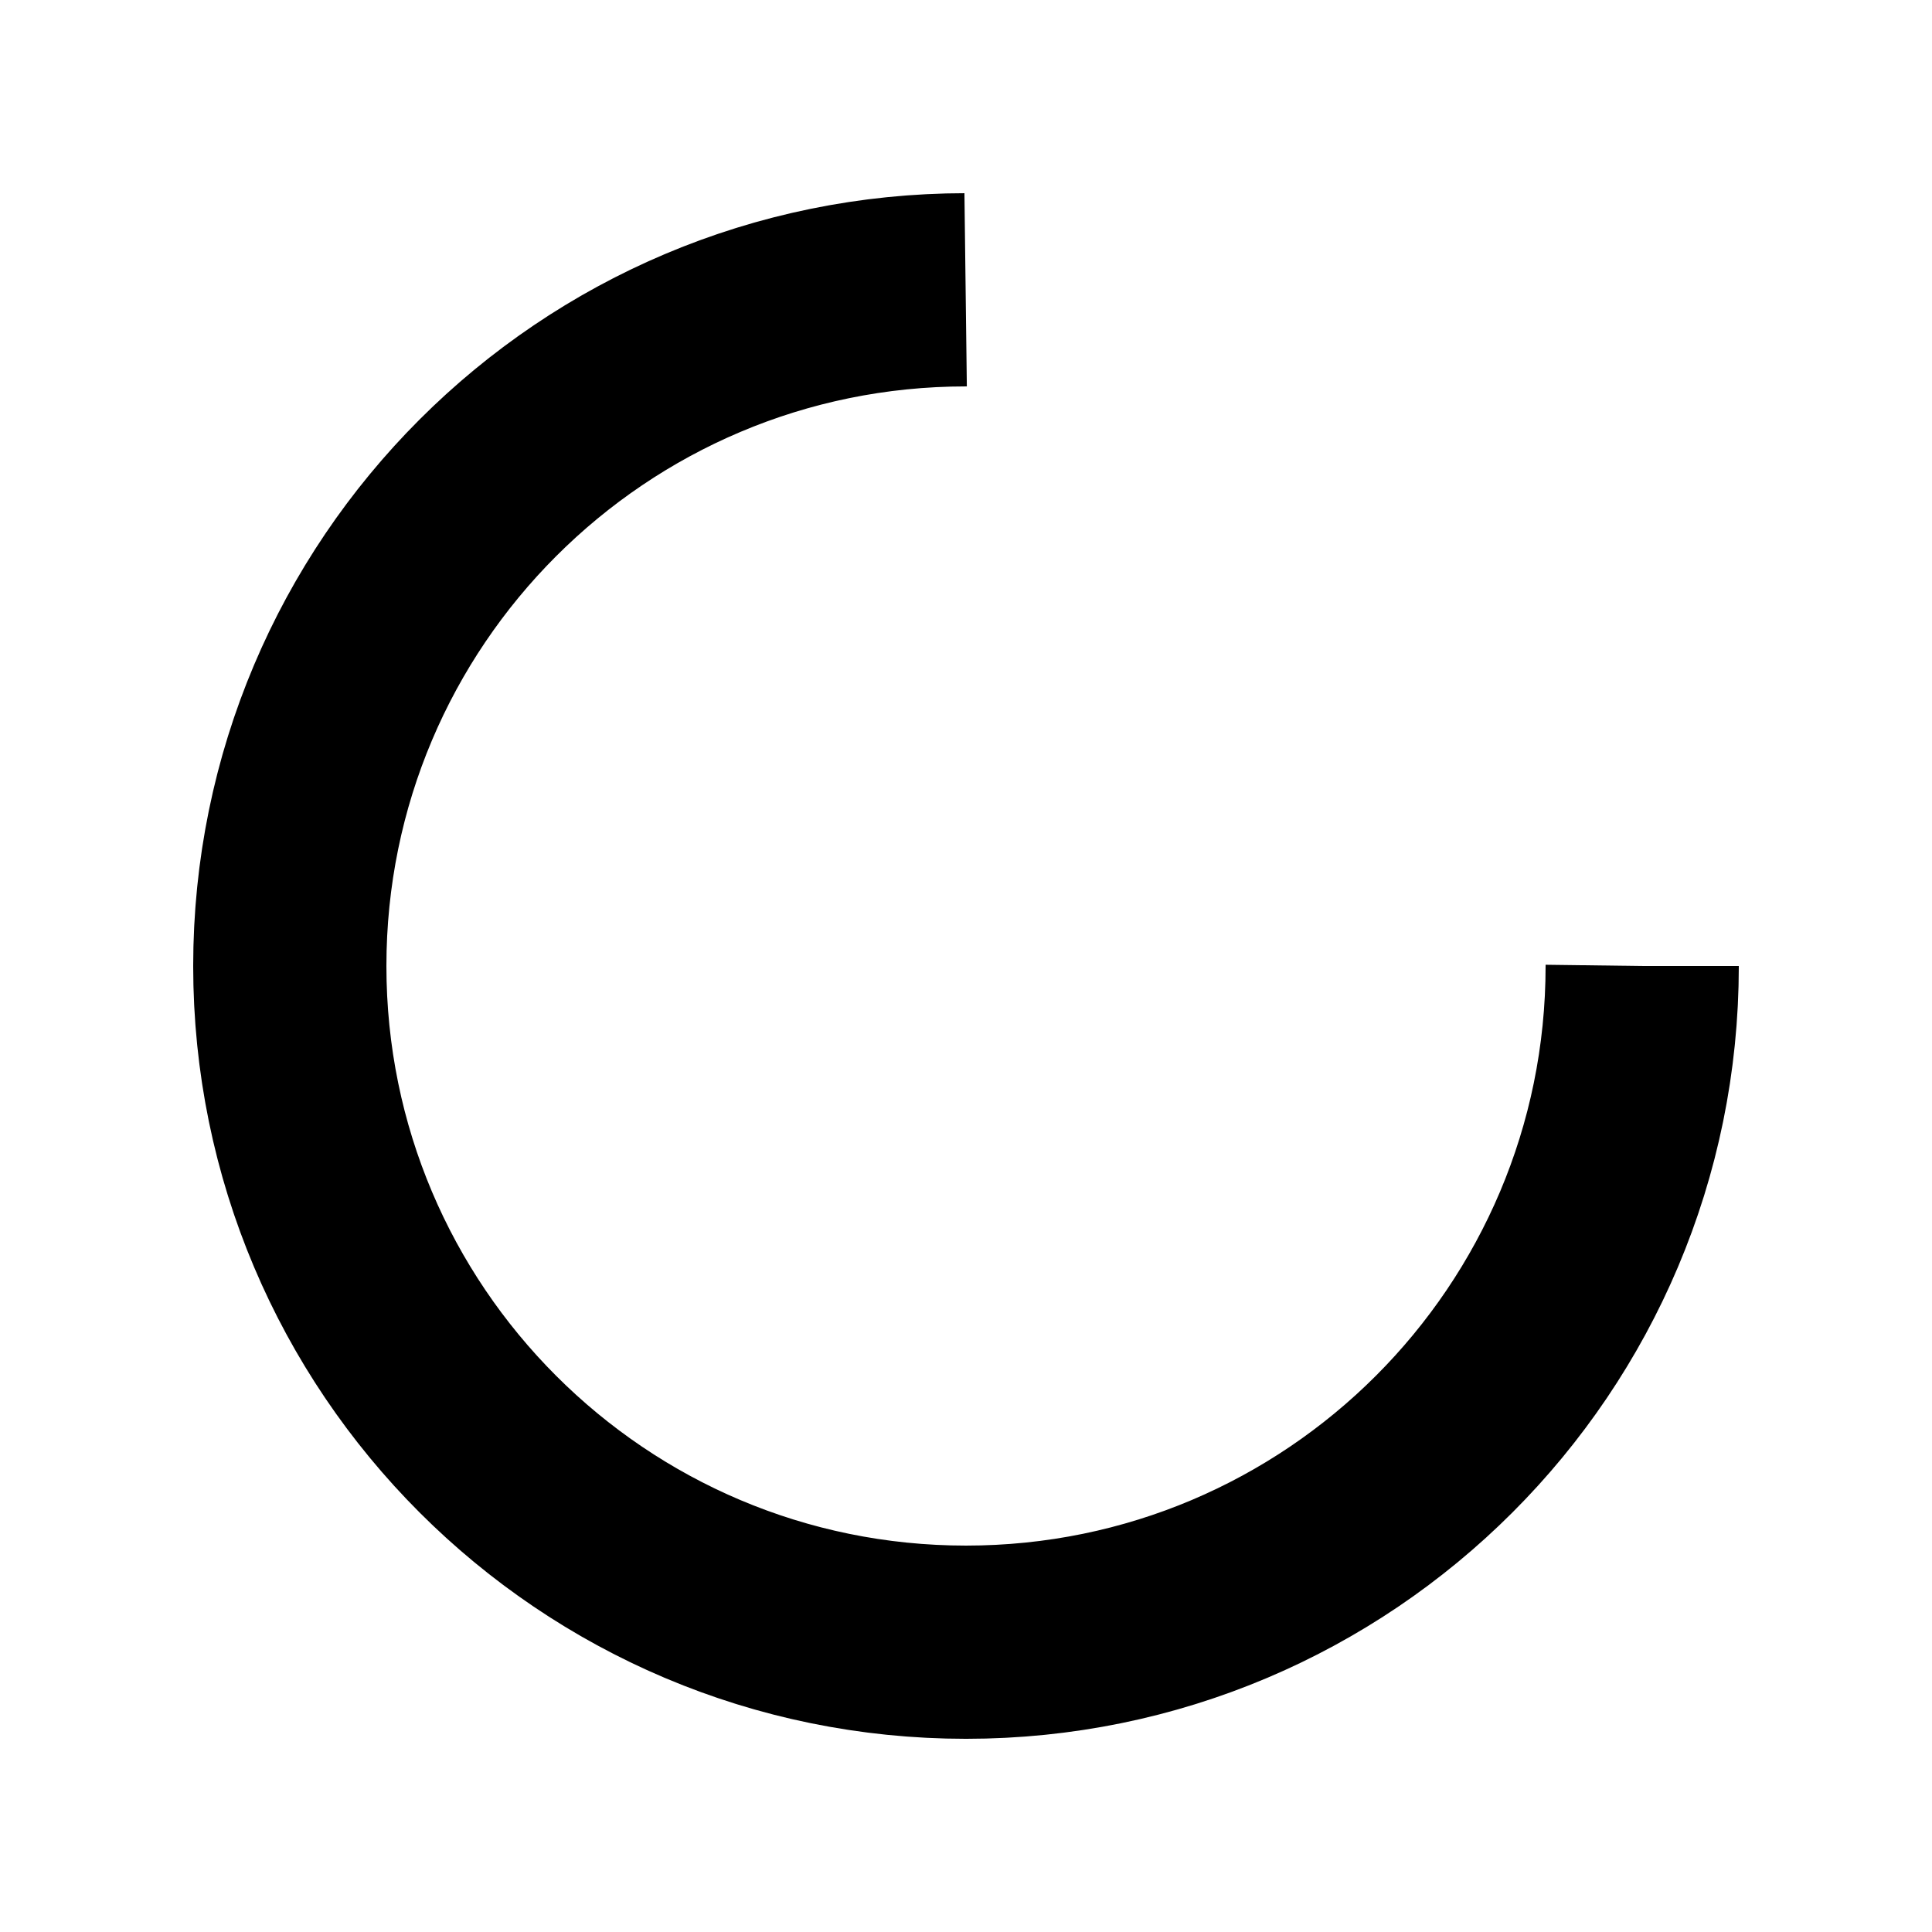
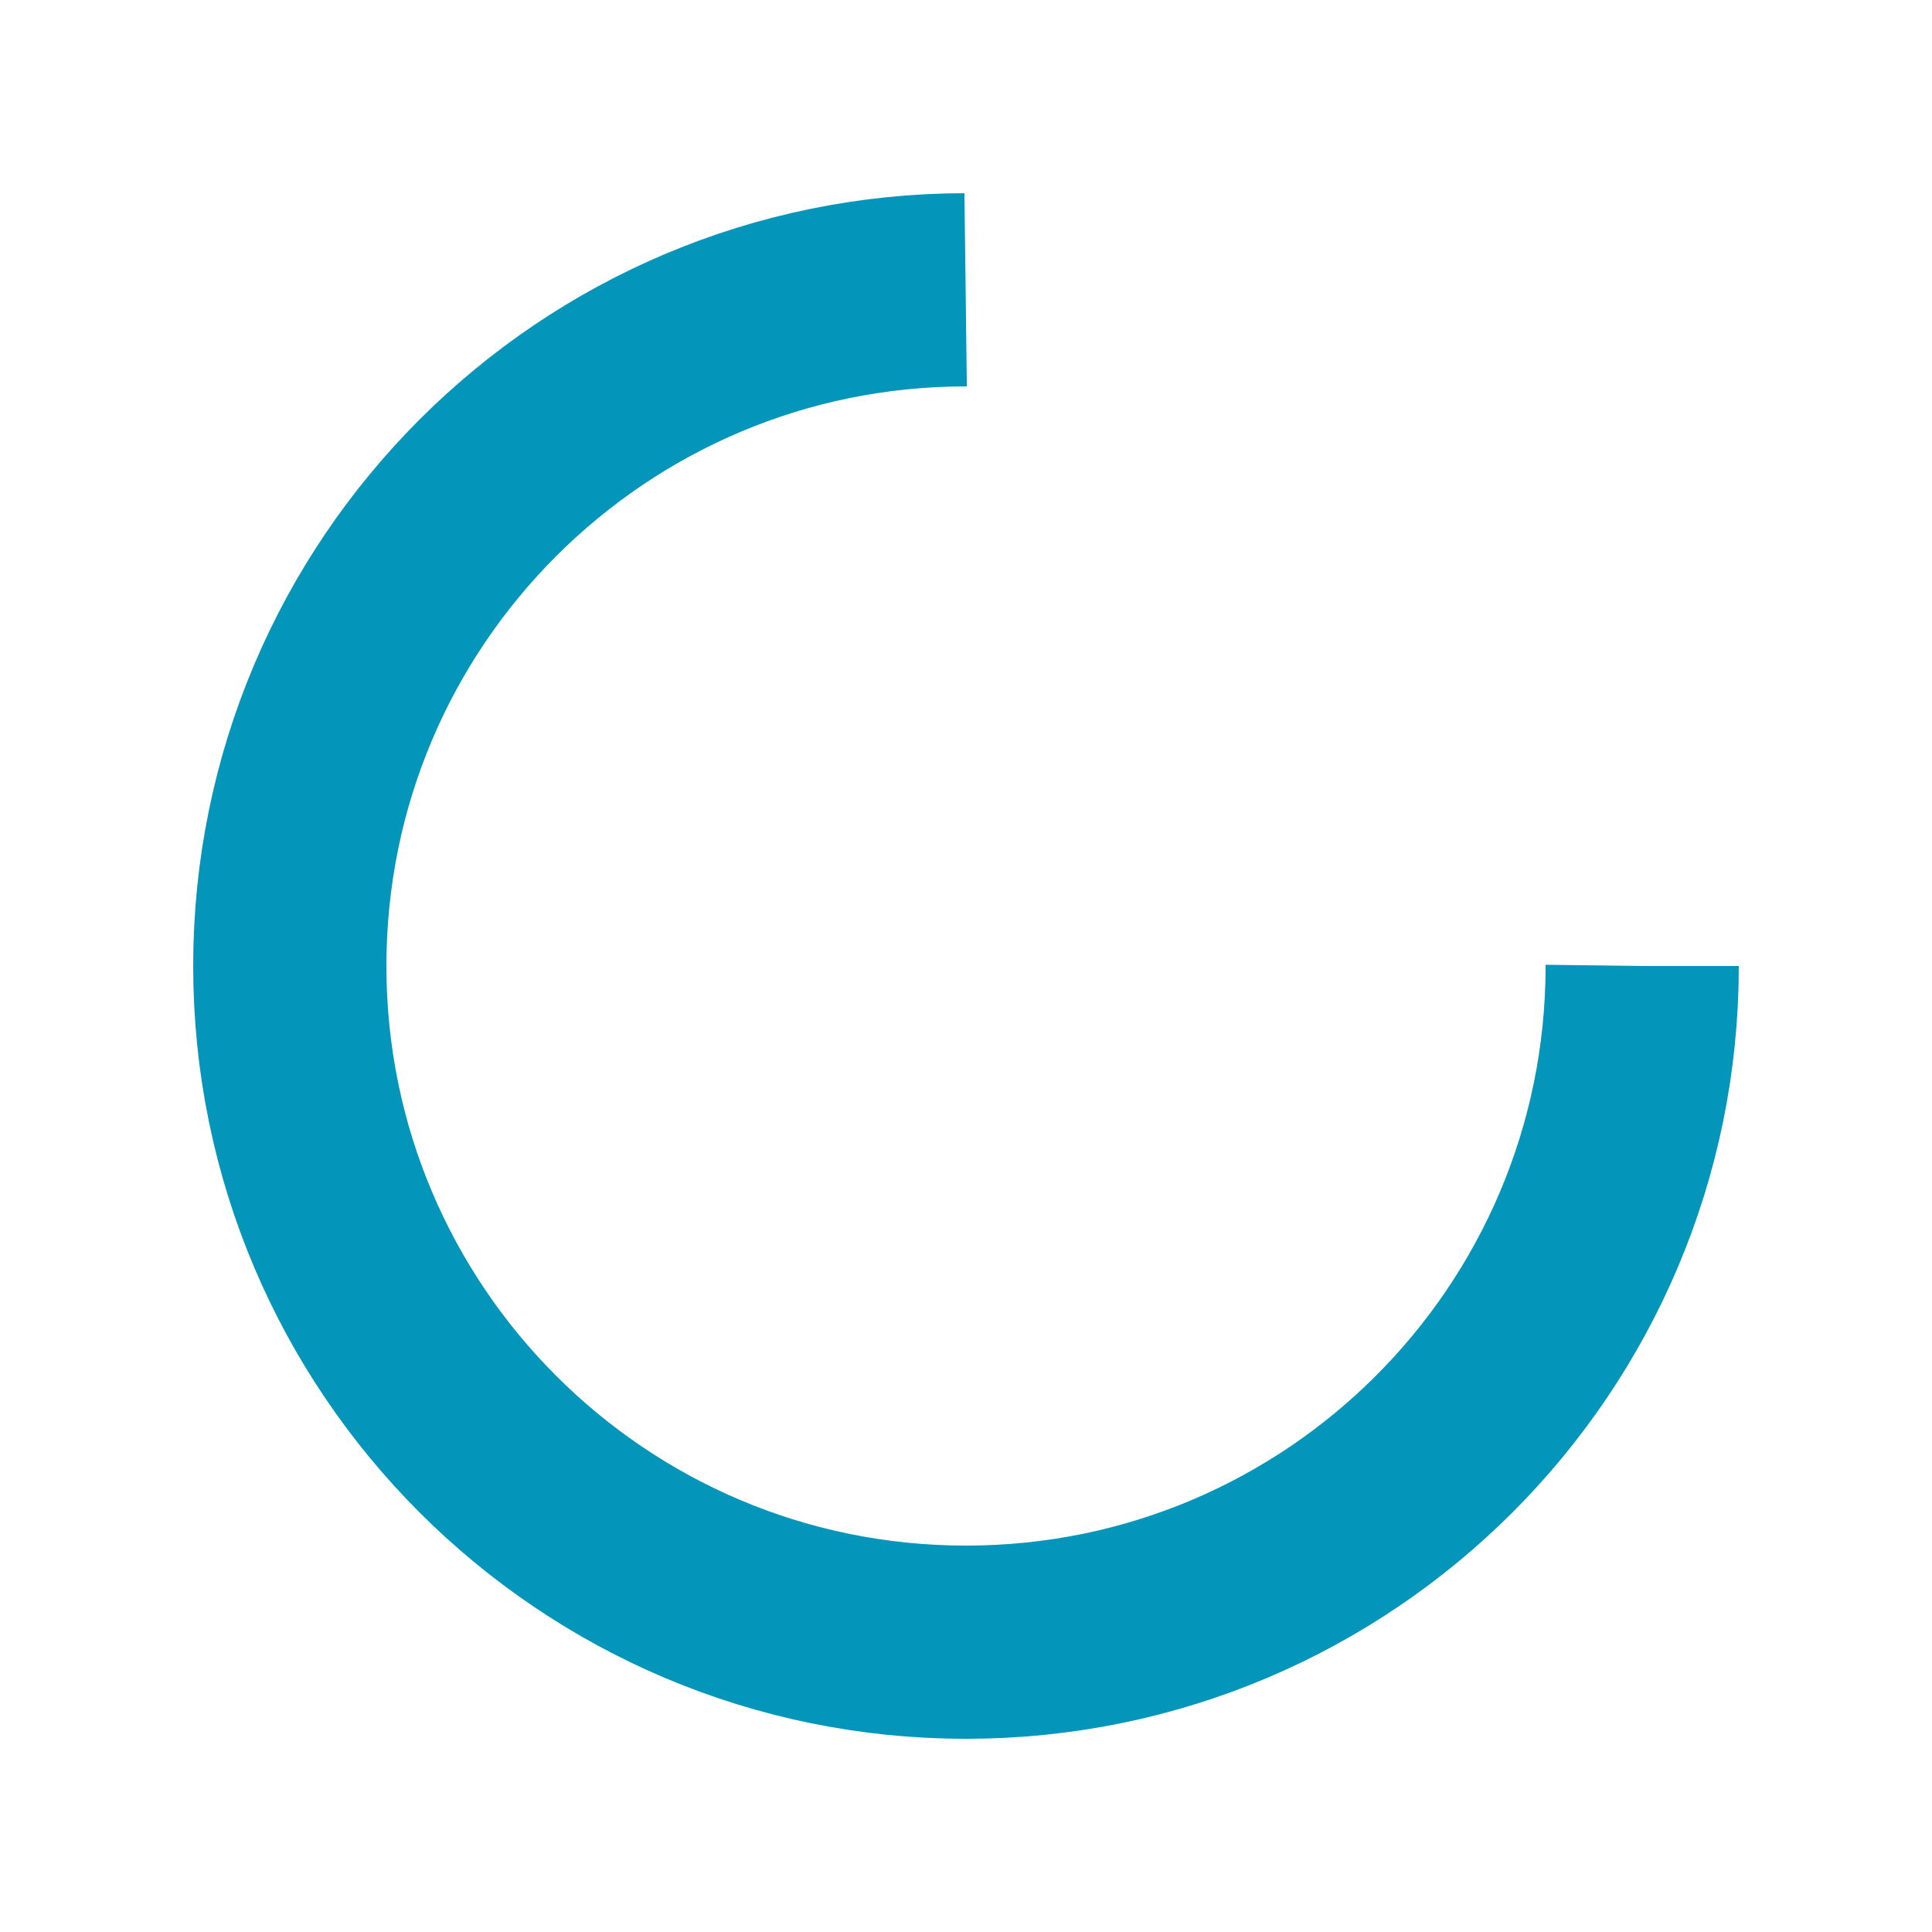
- <svg xmlns="http://www.w3.org/2000/svg" width="100" height="100" viewBox="0 0 100 100" fill="#000">
-   <circle cx="50" cy="50" r="35" stroke="#000" stroke-width="10" fill="none" stroke-dasharray="164.934 56.978">
+ <svg xmlns="http://www.w3.org/2000/svg" width="100" height="100" viewBox="0 0 100 100" fill="#0496BA">
+   <circle cx="50" cy="50" r="35" stroke="#0496BA" stroke-width="10" fill="none" stroke-dasharray="164.934 56.978">
    <animateTransform attributeName="transform" type="rotate" repeatCount="indefinite" dur="1s" keyTimes="0;1" values="0 50 50;360 50 50" />
  </circle>
</svg>
